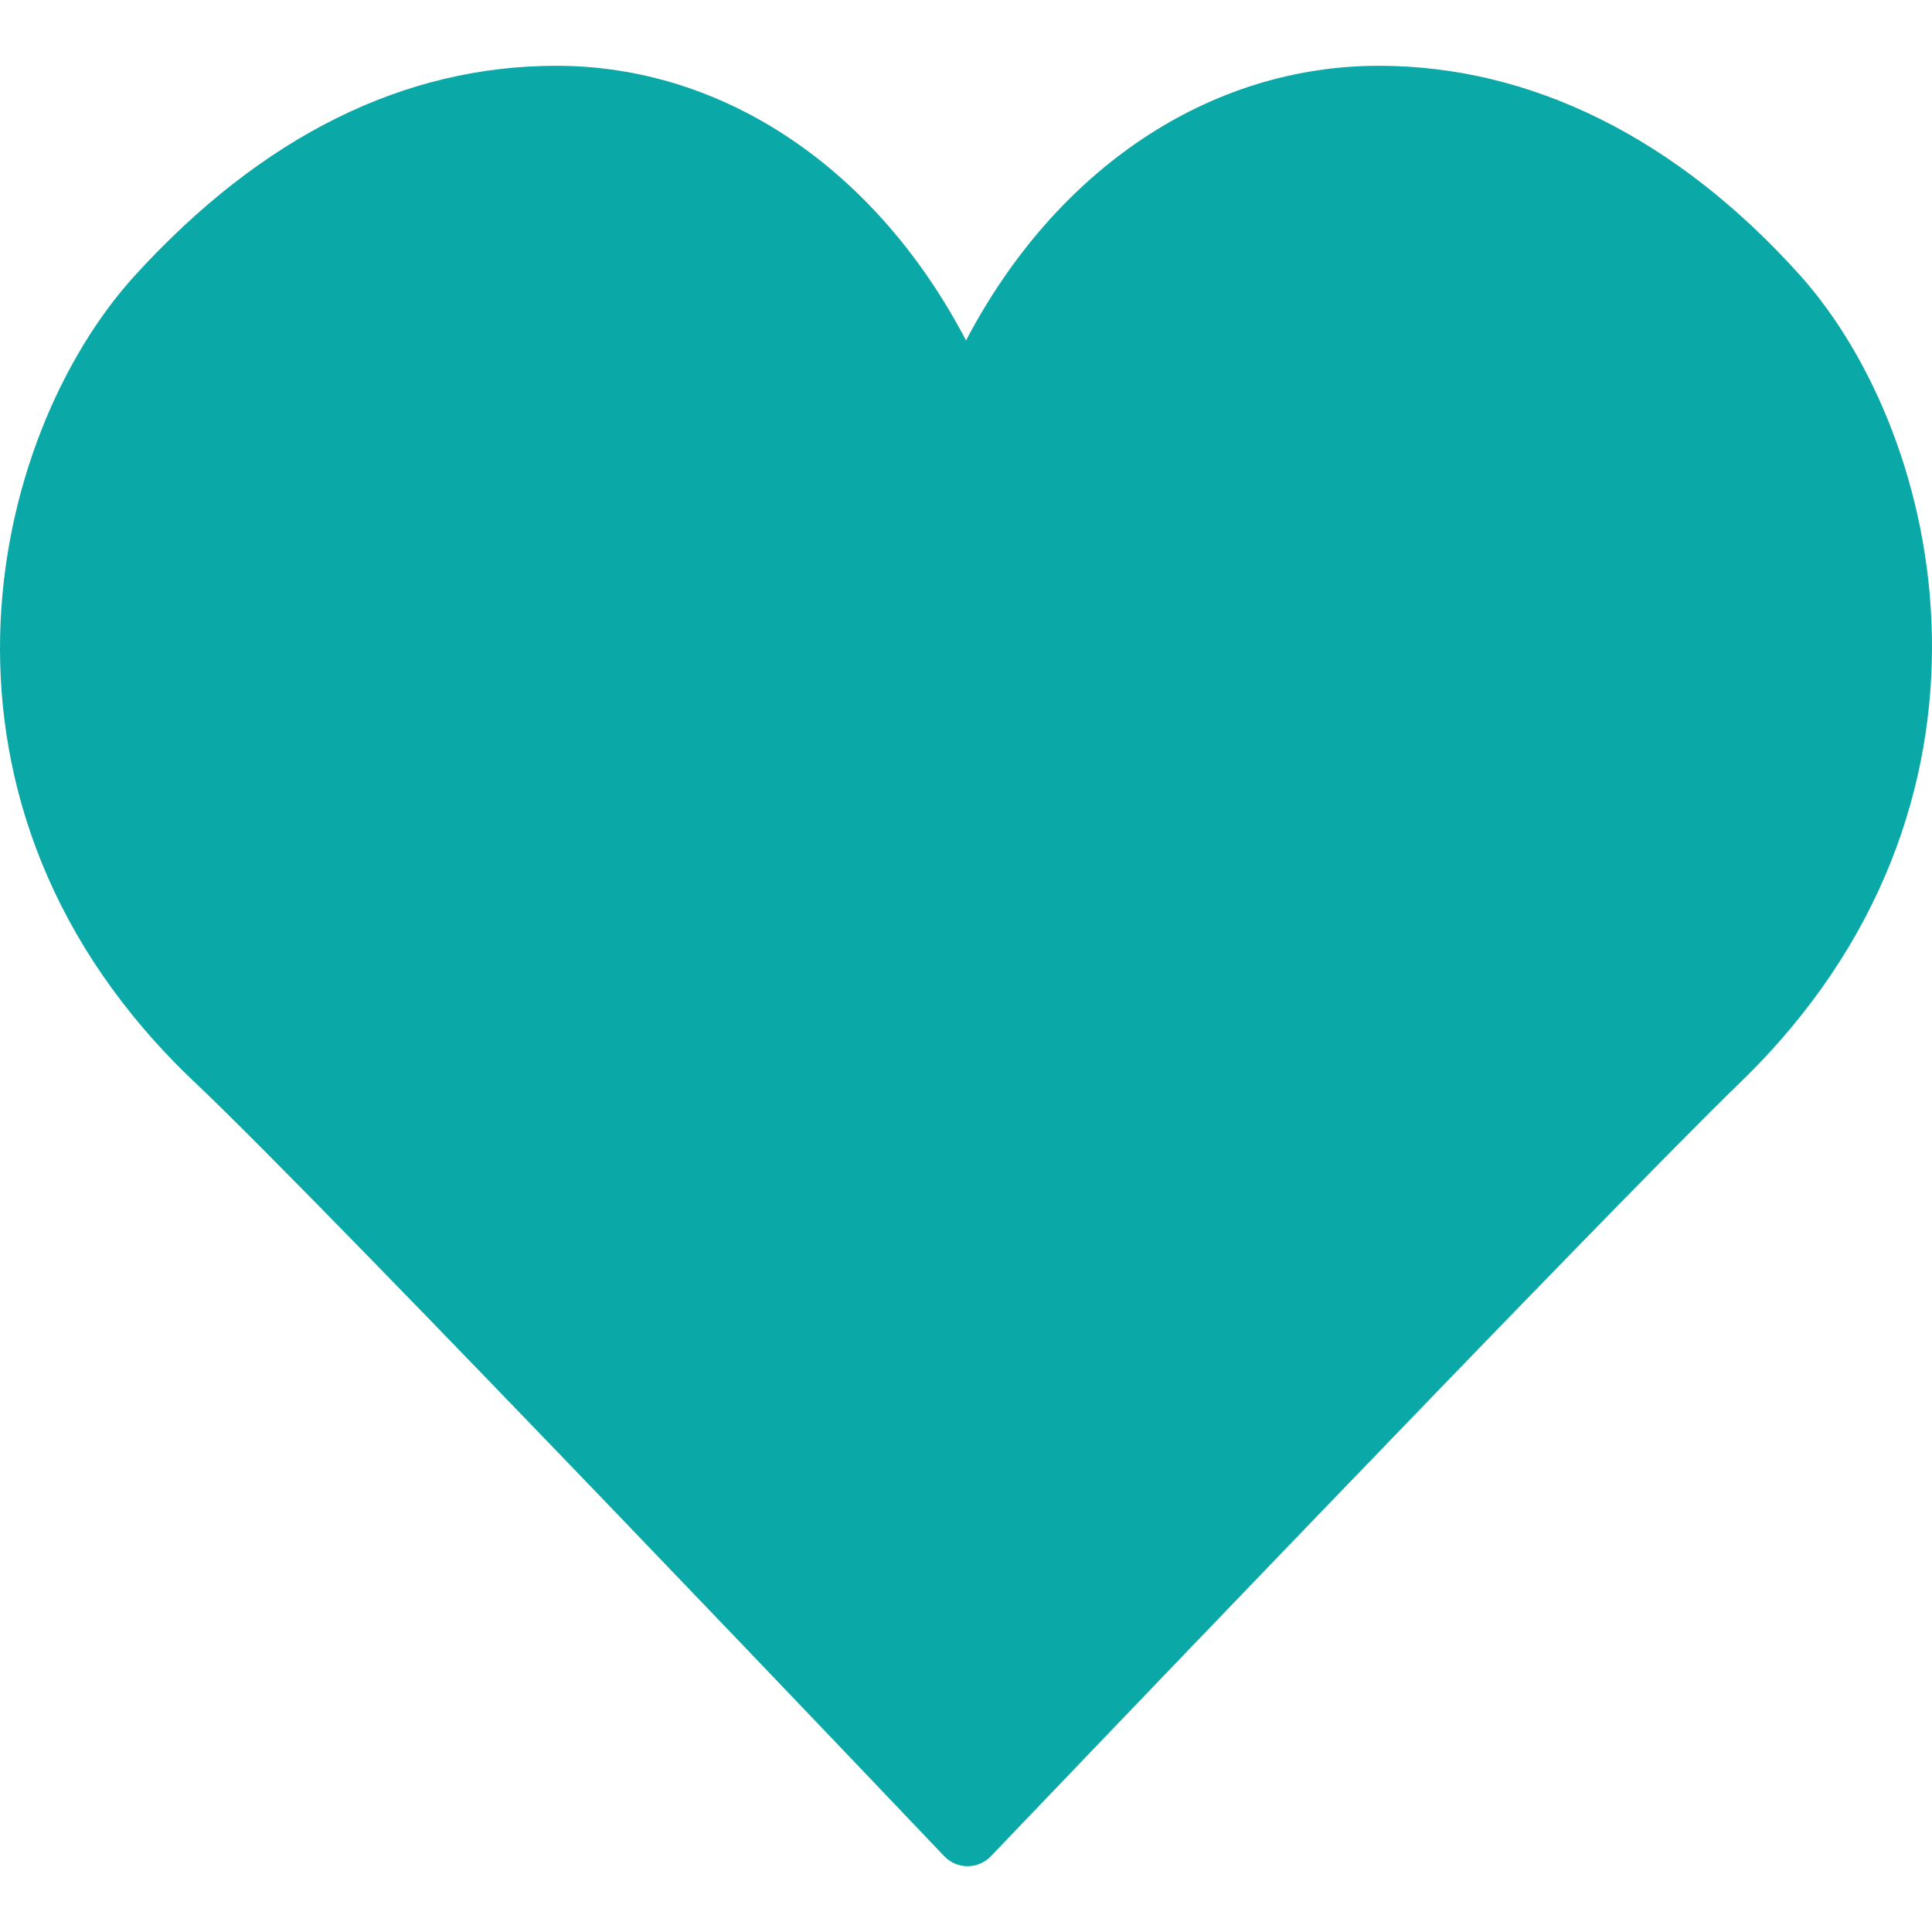
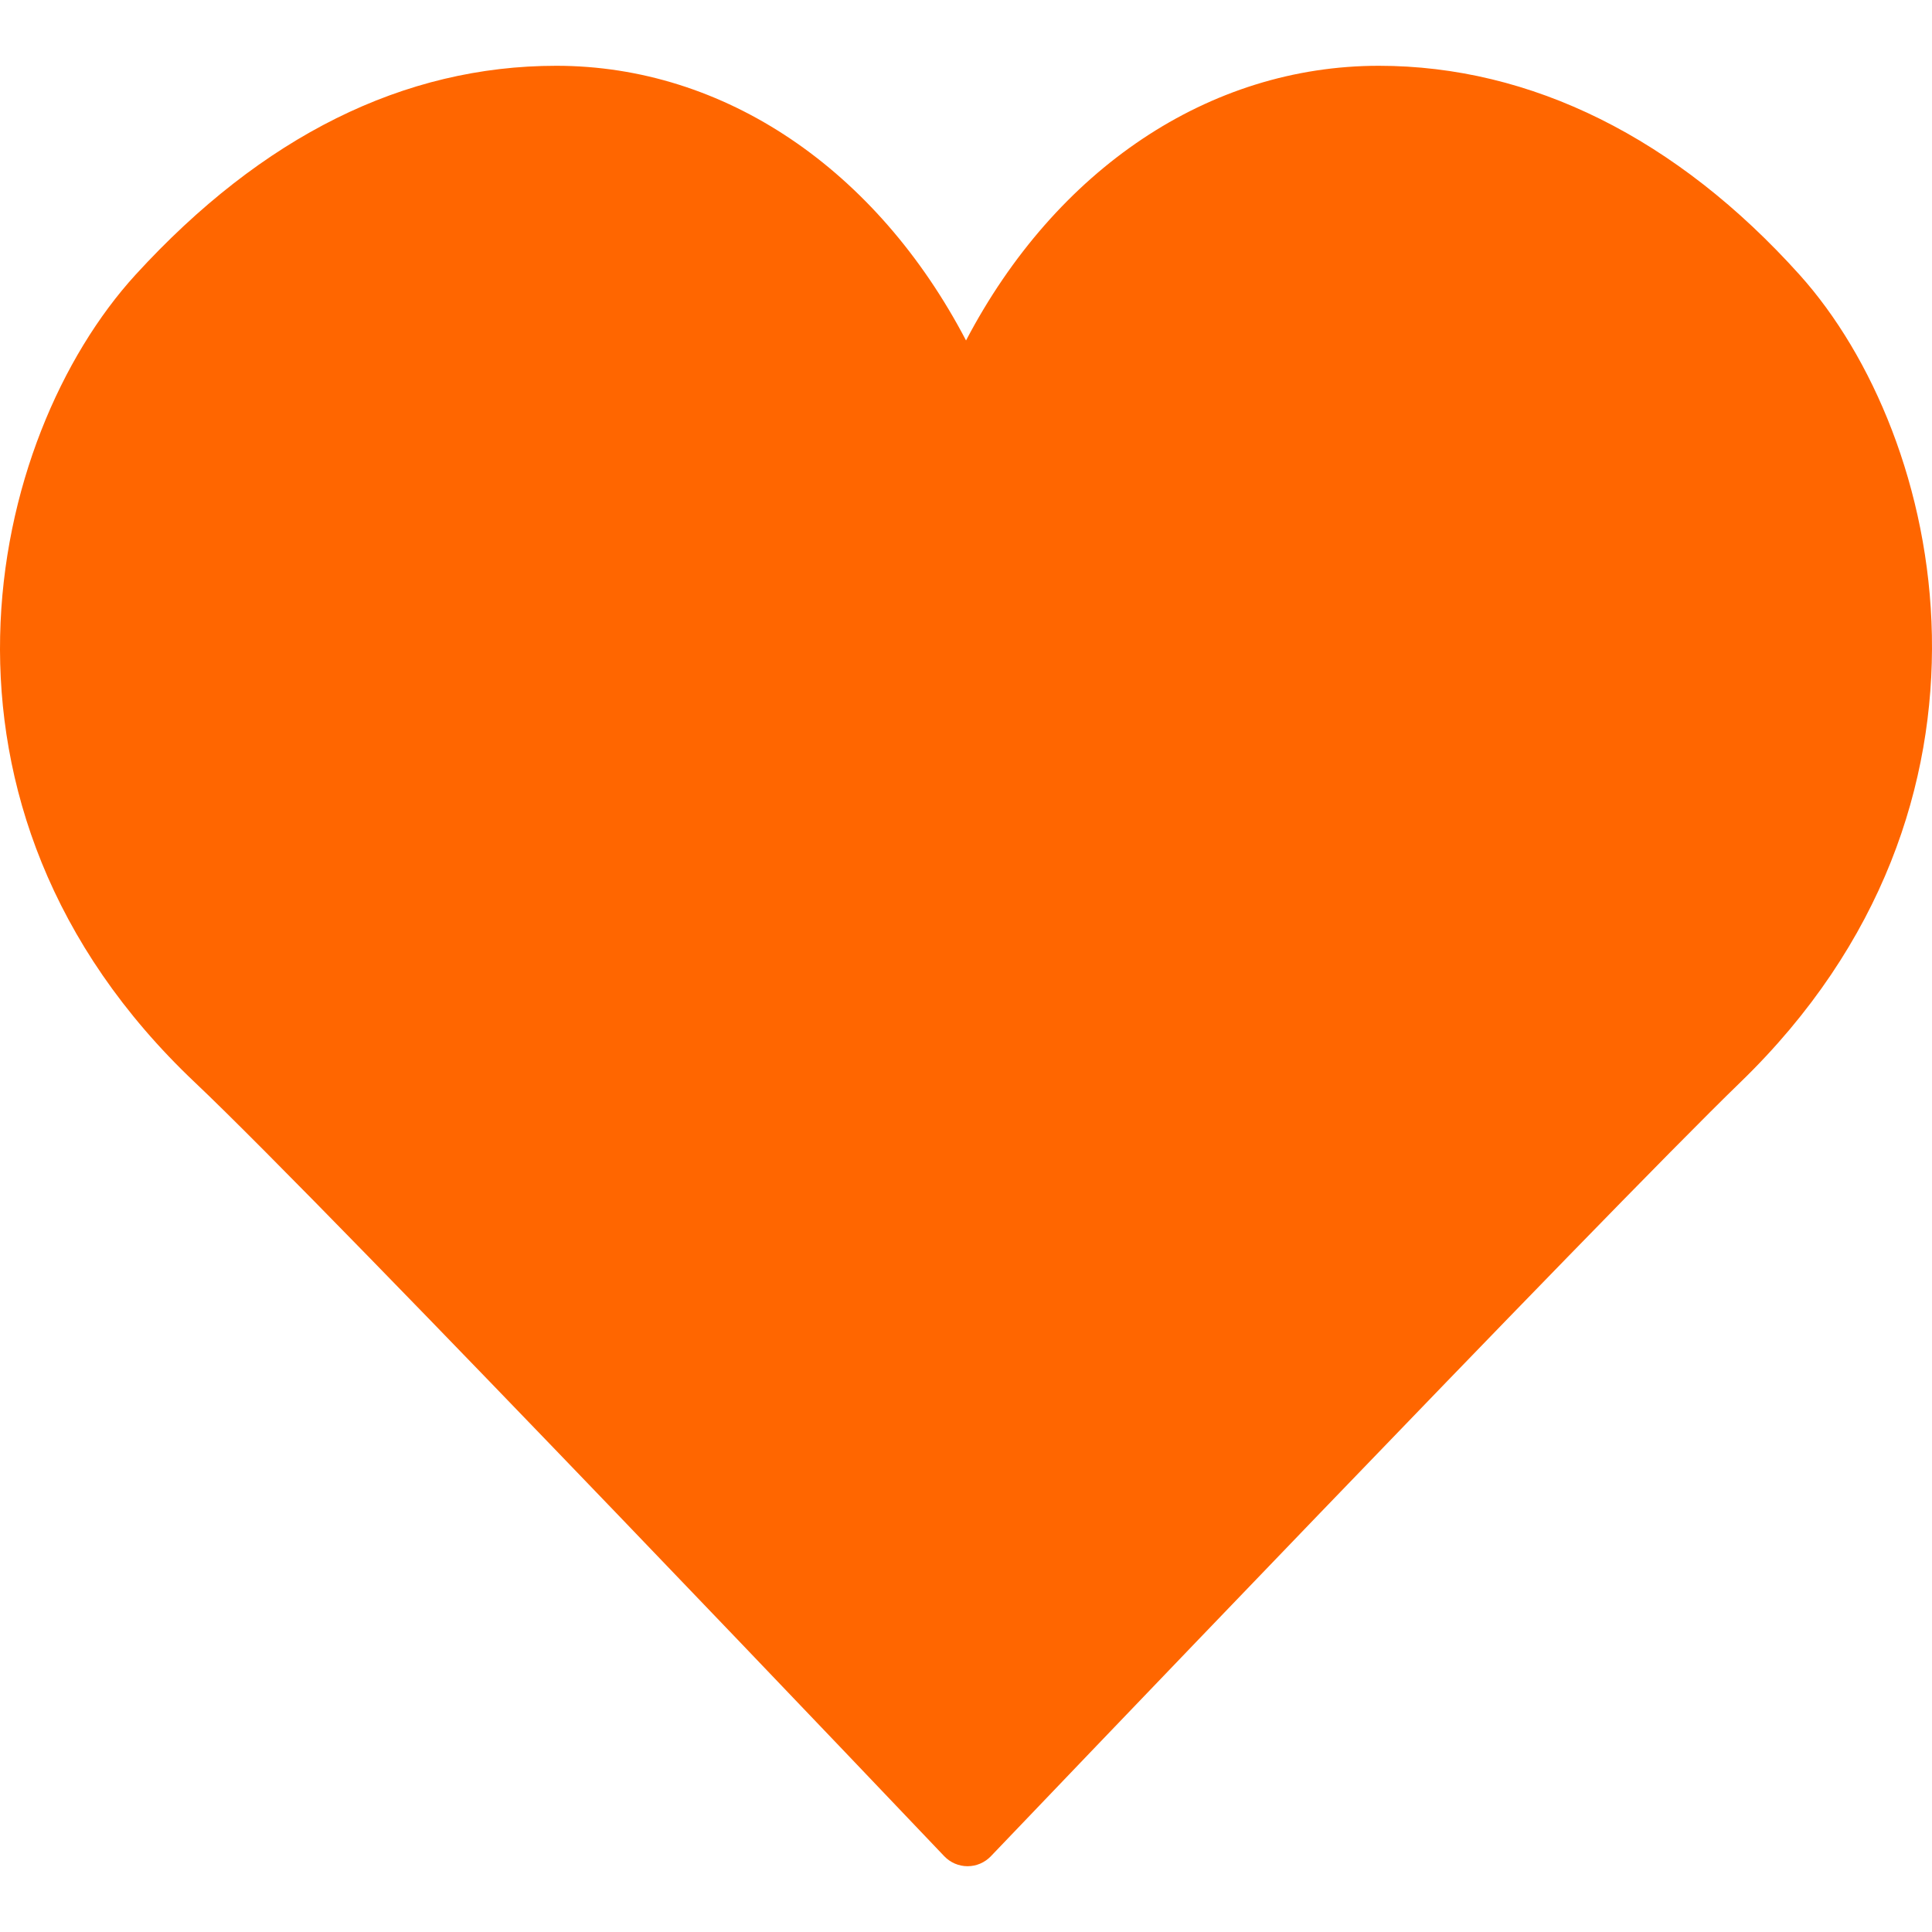
<svg xmlns="http://www.w3.org/2000/svg" version="1.1" id="Layer_1" x="0px" y="0px" viewBox="0 0 503.876 503.876" style="enable-background:new 0 0 503.876 503.876;" xml:space="preserve">
-   <path fill="#0aa8a7" d="M469.361,71.689c-32.071-35.681-70.026-54.532-109.761-54.532c-44.309,0-84.27,27.01-107.654,71.638    c-23.334-44.628-62.993-71.638-106.857-71.638c-39.743,0-76.649,18.331-109.719,54.482    C-3.392,114.042-25.273,210.34,50.889,282.356c35.143,33.221,193.779,200.074,195.374,201.753c1.586,1.662,3.785,2.61,6.077,2.61    h0.008c2.291,0,4.482-0.94,6.068-2.594c1.603-1.679,160.667-168.163,195.458-201.837    C528.576,209.962,507.274,113.866,469.361,71.689z" />
+   <path fill="#ff6600" d="M469.361,71.689c-32.071-35.681-70.026-54.532-109.761-54.532c-44.309,0-84.27,27.01-107.654,71.638    c-23.334-44.628-62.993-71.638-106.857-71.638c-39.743,0-76.649,18.331-109.719,54.482    C-3.392,114.042-25.273,210.34,50.889,282.356c35.143,33.221,193.779,200.074,195.374,201.753c1.586,1.662,3.785,2.61,6.077,2.61    h0.008c2.291,0,4.482-0.94,6.068-2.594c1.603-1.679,160.667-168.163,195.458-201.837    C528.576,209.962,507.274,113.866,469.361,71.689z" />
</svg>
